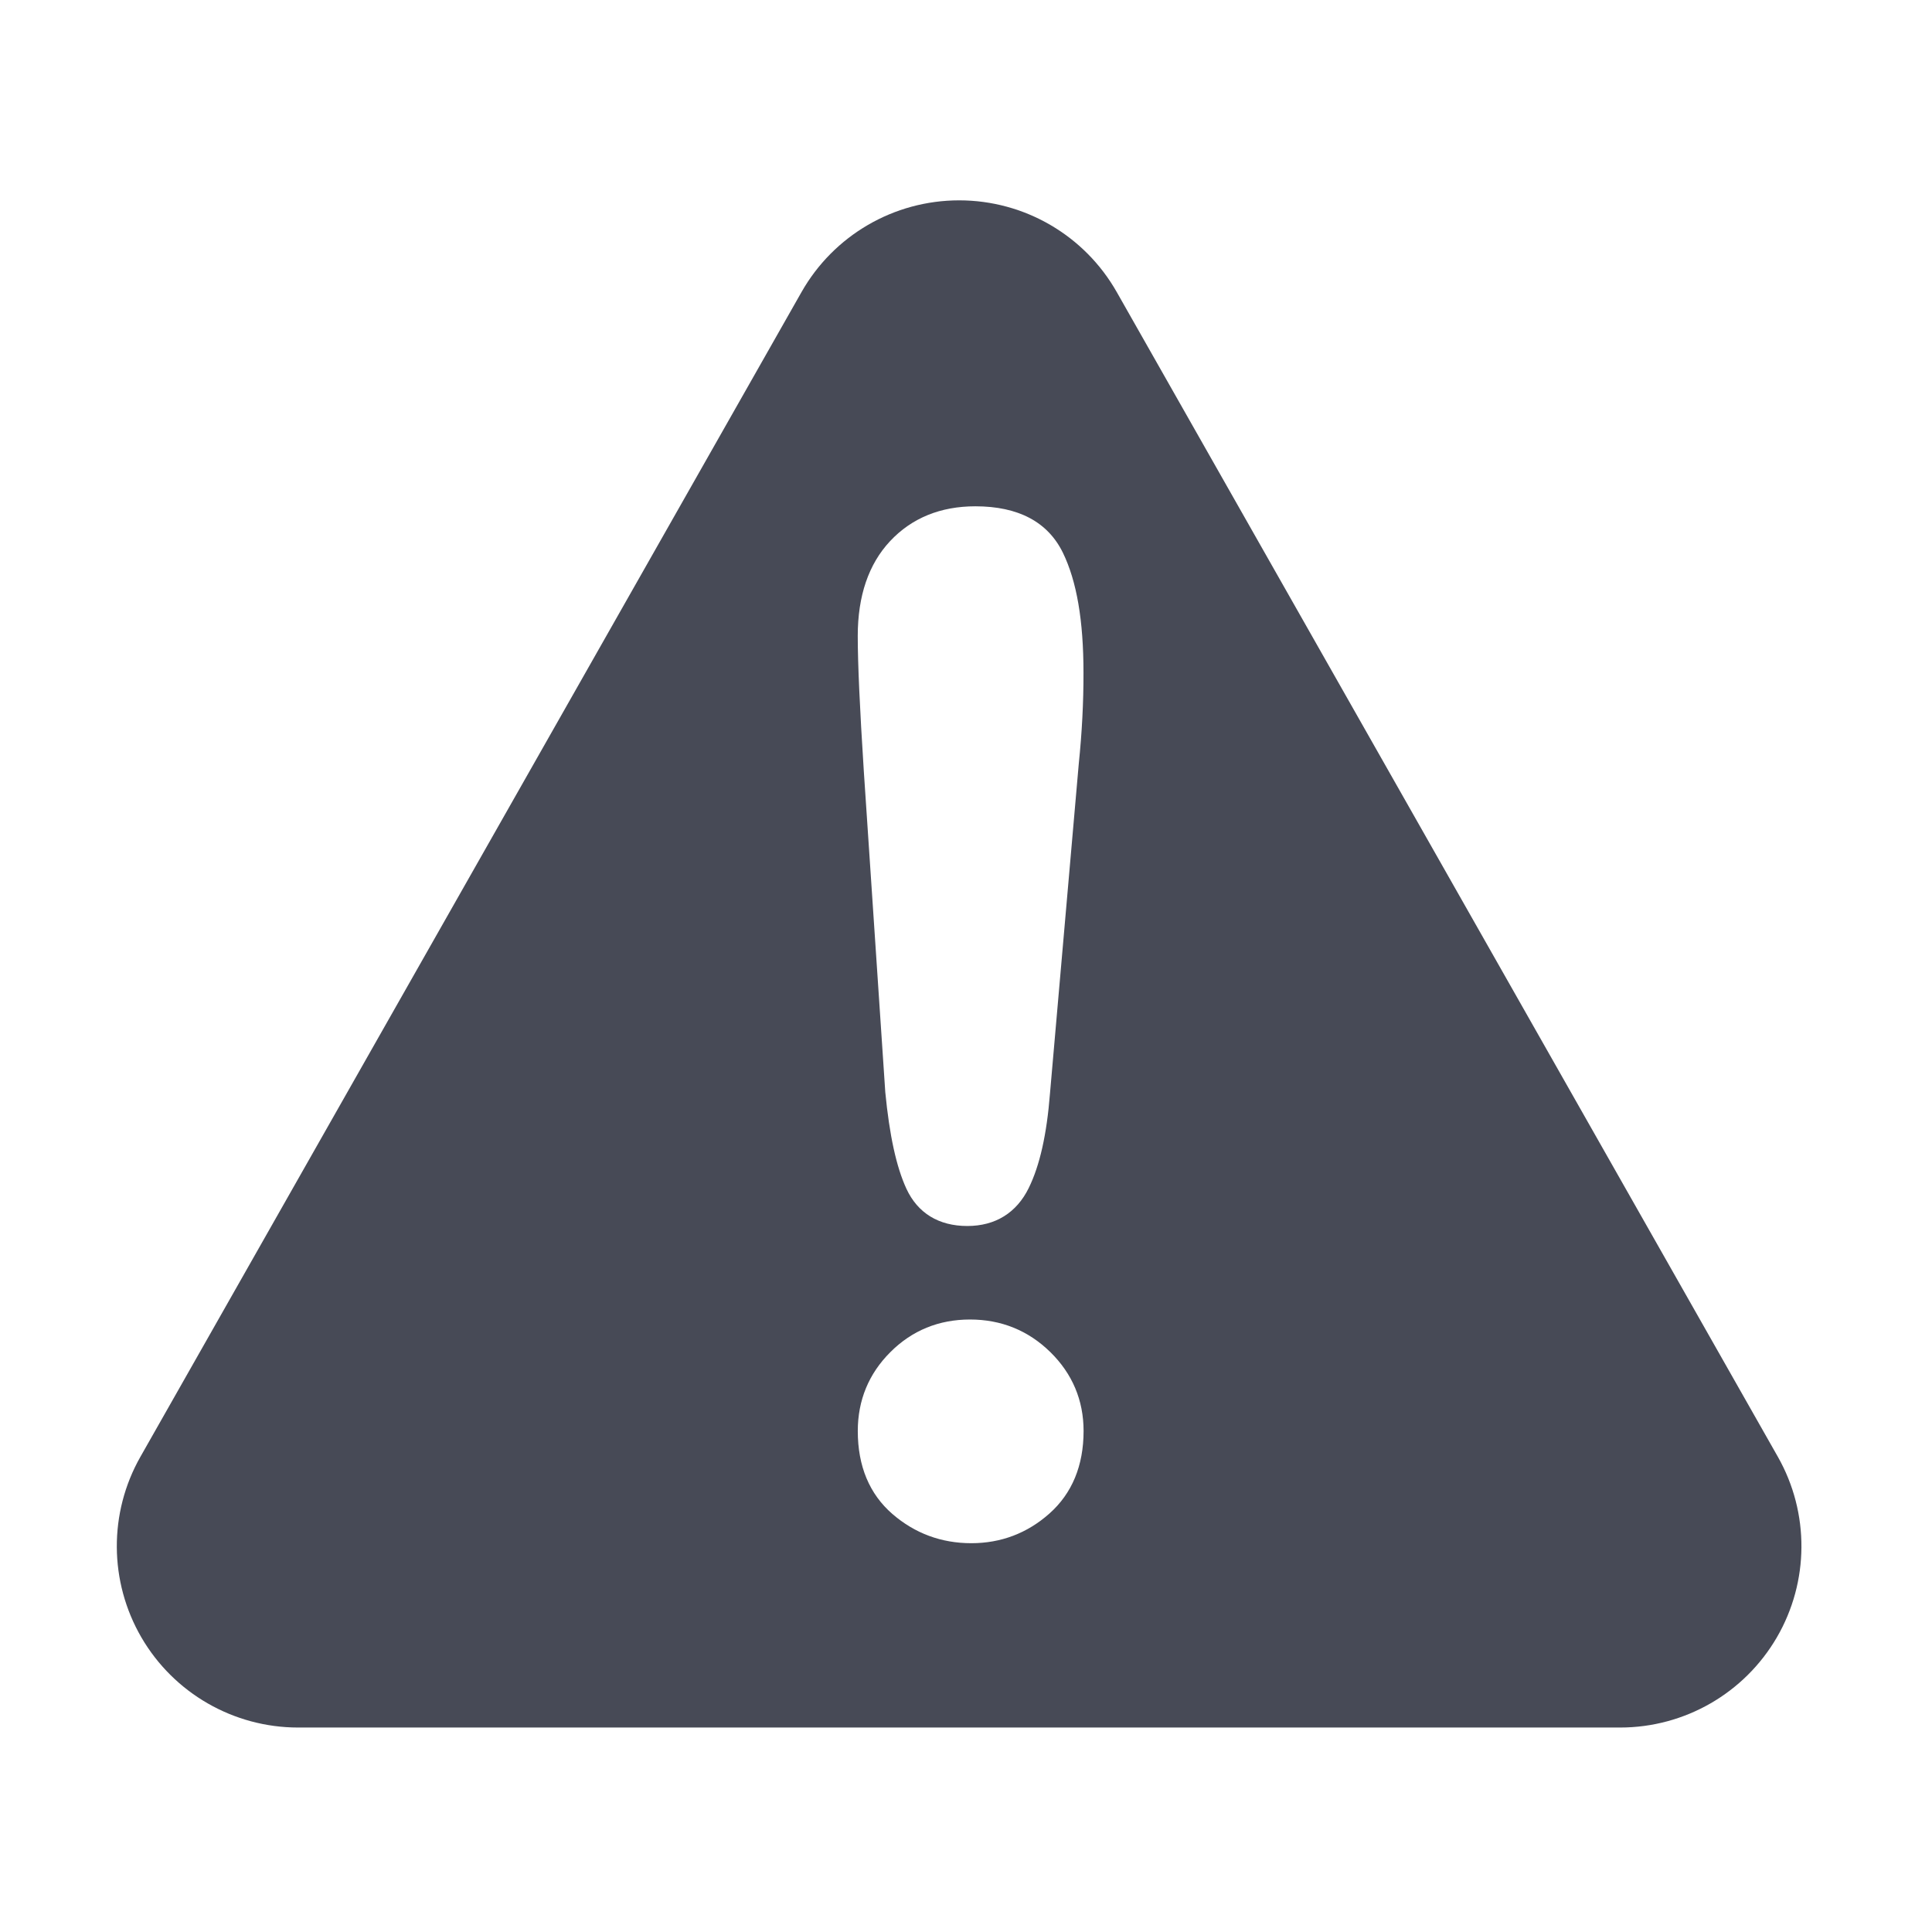
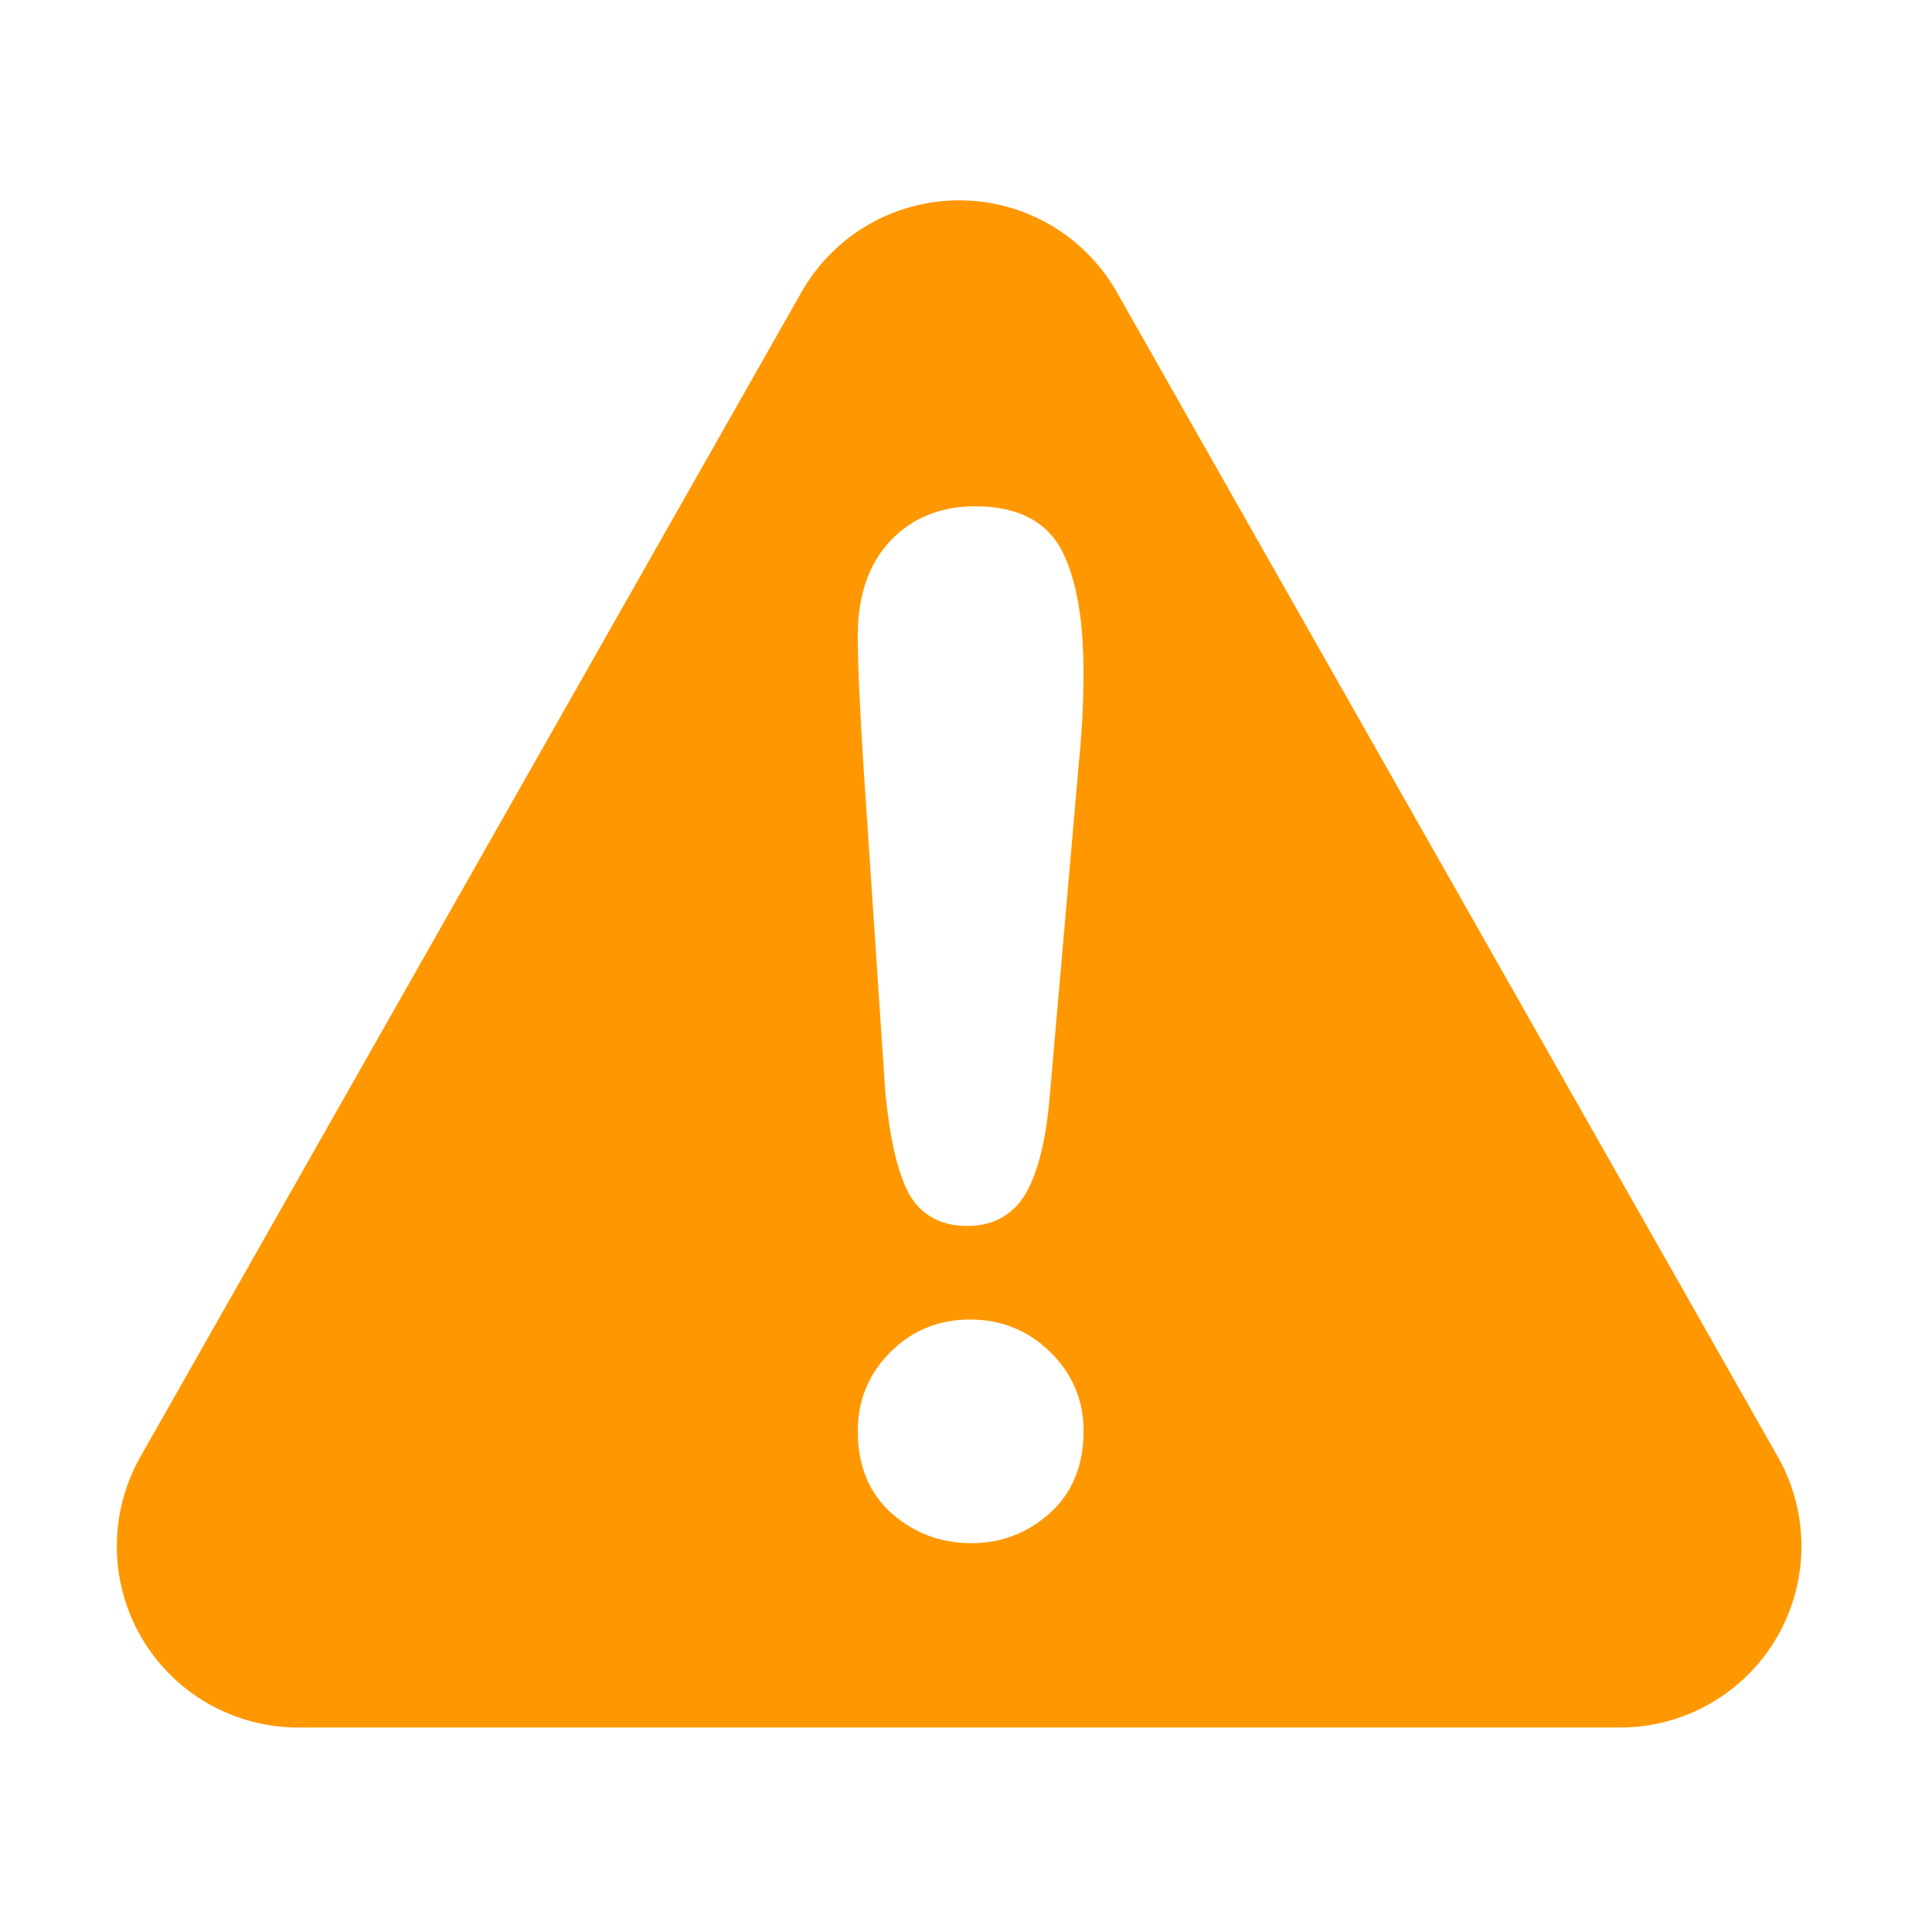
- <svg xmlns="http://www.w3.org/2000/svg" version="1.1" id="Layer_1" x="0px" y="0px" width="56.693px" height="56.693px" viewBox="0 0 56.693 56.693" enable-background="new 0 0 56.693 56.693" xml:space="preserve">
-   <path fill="#474A56" d="M52.169,42.747L32.771,8.572c-0.945-1.666-2.711-2.693-4.625-2.693c-1.916,0-3.682,1.027-4.627,2.693  L4.121,42.747c-0.935,1.646-0.923,3.666,0.029,5.303c0.952,1.635,2.704,2.643,4.597,2.643h38.795c1.894,0,3.644-1.008,4.597-2.643  C53.092,46.413,53.103,44.393,52.169,42.747z M30.795,44.413c-0.65,0.578-1.422,0.871-2.292,0.871c-0.881,0-1.66-0.289-2.318-0.859  c-0.672-0.584-1.014-1.402-1.014-2.432c0-0.904,0.322-1.684,0.957-2.317c0.634-0.634,1.42-0.956,2.336-0.956  c0.914,0,1.706,0.32,2.354,0.953c0.649,0.635,0.979,1.416,0.979,2.32C31.796,43.009,31.459,43.822,30.795,44.413z M31.656,22.408  l-0.845,9.678c-0.095,1.205-0.299,2.113-0.623,2.774c-0.357,0.729-0.98,1.116-1.803,1.116c-0.839,0-1.457-0.379-1.788-1.095  c-0.294-0.638-0.496-1.563-0.619-2.832l-0.63-9.419c-0.119-1.861-0.178-3.16-0.178-3.971c0-1.172,0.319-2.107,0.948-2.779  c0.635-0.678,1.478-1.023,2.502-1.023c1.264,0,2.128,0.459,2.57,1.363c0.406,0.834,0.604,1.986,0.604,3.521  C31.796,20.611,31.749,21.507,31.656,22.408z" />
+ <svg xmlns="http://www.w3.org/2000/svg" version="1.1" id="Layer_1" x="0px" y="0px" width="30.693px" height="30.693px" viewBox="0 0 56.693 56.693" enable-background="new 0 0 56.693 56.693" xml:space="preserve">
+   <path fill="#ff9800" d="M52.169,42.747L32.771,8.572c-0.945-1.666-2.711-2.693-4.625-2.693c-1.916,0-3.682,1.027-4.627,2.693  L4.121,42.747c-0.935,1.646-0.923,3.666,0.029,5.303c0.952,1.635,2.704,2.643,4.597,2.643h38.795c1.894,0,3.644-1.008,4.597-2.643  C53.092,46.413,53.103,44.393,52.169,42.747z M30.795,44.413c-0.65,0.578-1.422,0.871-2.292,0.871c-0.881,0-1.66-0.289-2.318-0.859  c-0.672-0.584-1.014-1.402-1.014-2.432c0-0.904,0.322-1.684,0.957-2.317c0.634-0.634,1.42-0.956,2.336-0.956  c0.914,0,1.706,0.32,2.354,0.953c0.649,0.635,0.979,1.416,0.979,2.32C31.796,43.009,31.459,43.822,30.795,44.413z M31.656,22.408  l-0.845,9.678c-0.095,1.205-0.299,2.113-0.623,2.774c-0.357,0.729-0.98,1.116-1.803,1.116c-0.839,0-1.457-0.379-1.788-1.095  c-0.294-0.638-0.496-1.563-0.619-2.832l-0.63-9.419c-0.119-1.861-0.178-3.16-0.178-3.971c0-1.172,0.319-2.107,0.948-2.779  c0.635-0.678,1.478-1.023,2.502-1.023c1.264,0,2.128,0.459,2.57,1.363c0.406,0.834,0.604,1.986,0.604,3.521  C31.796,20.611,31.749,21.507,31.656,22.408z" />
</svg>
